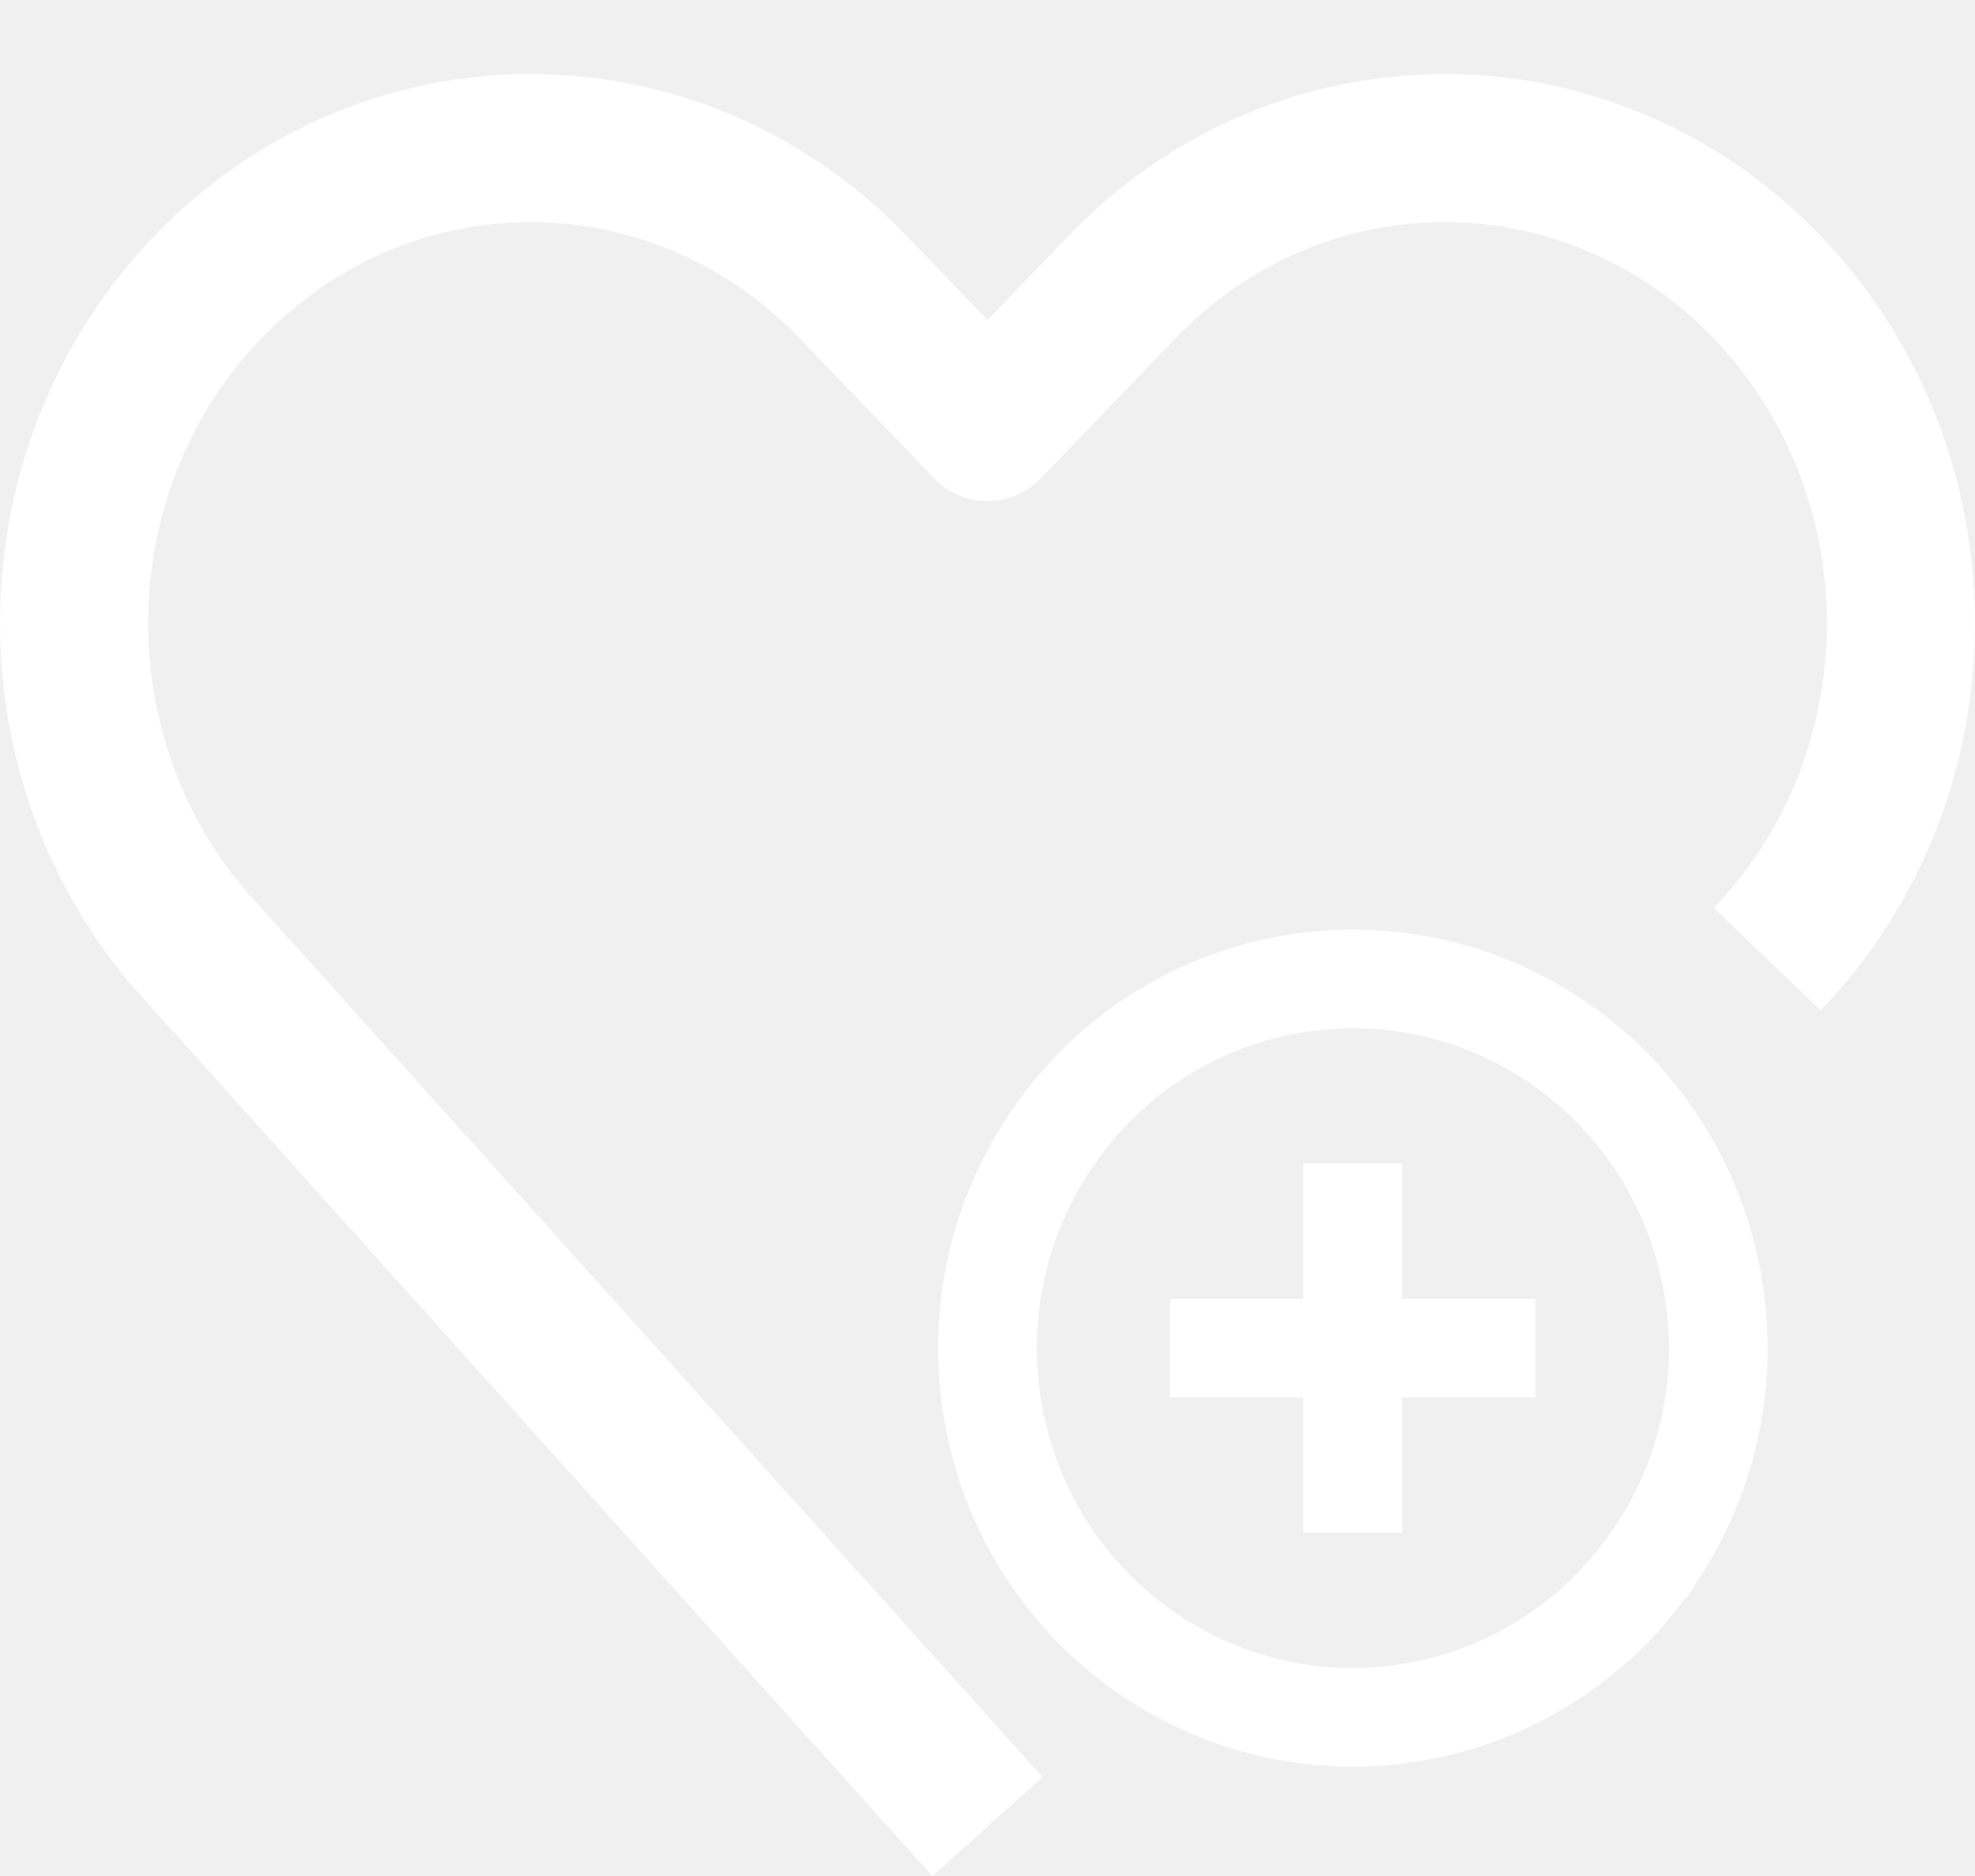
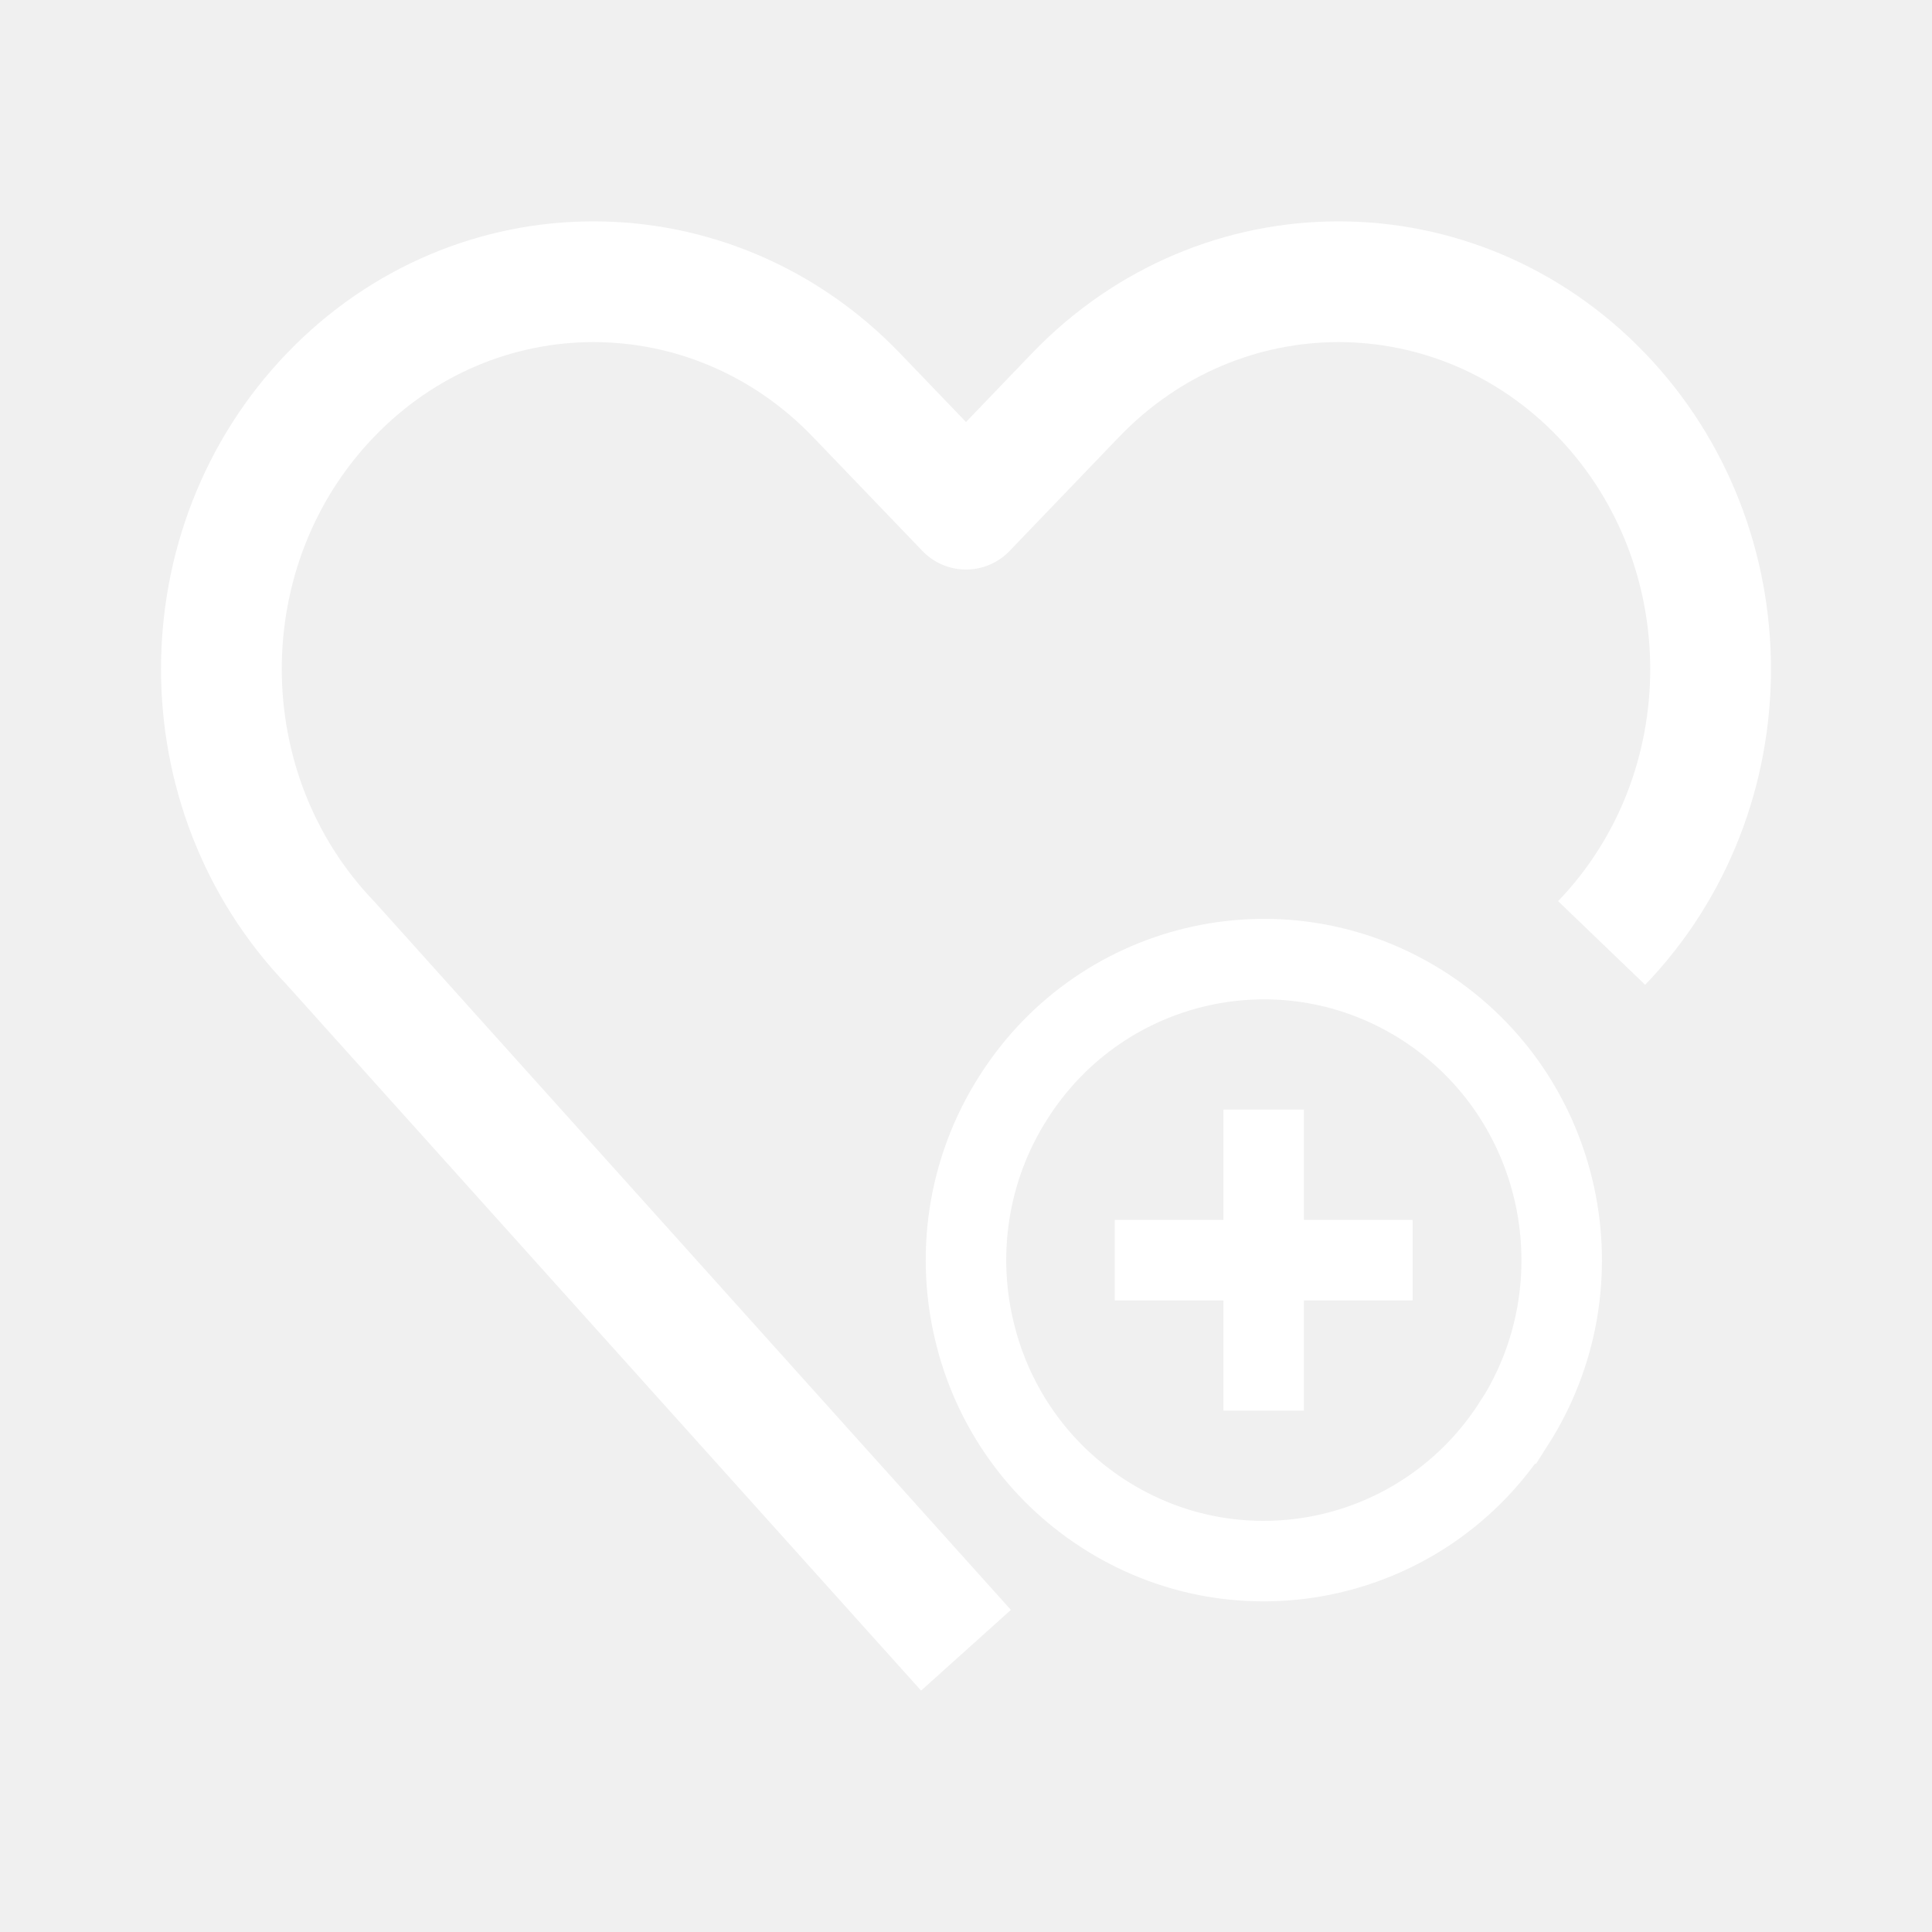
- <svg xmlns="http://www.w3.org/2000/svg" width="20" height="19" viewBox="0 0 20 19" fill="none">
-   <g id="Group 29055">
-     <path id="Vector" d="M10 18.5L2.104 9.714C0.299 7.833 0.299 4.787 2.104 2.909C3.909 1.03 6.835 1.03 8.641 2.909L10 4.325L11.36 2.909C13.165 1.03 16.091 1.03 17.896 2.909C19.701 4.79 19.701 7.836 17.896 9.714" stroke="white" stroke-width="1.5" stroke-linejoin="round" />
-     <g id="Group 339">
-       <path id="Vector 23" d="M11.691 16.794C13.407 17.914 15.697 17.418 16.805 15.683H16.808C17.916 13.948 17.424 11.633 15.708 10.513C13.992 9.393 11.701 9.89 10.594 11.625C10.006 12.542 9.867 13.624 10.121 14.603C10.345 15.475 10.882 16.265 11.691 16.794Z" stroke="white" />
-       <path id="Vector 24" d="M11.848 13.654H15.548M13.698 15.524V11.784" stroke="white" />
-     </g>
-   </g>
+ <svg xmlns="http://www.w3.org/2000/svg" width="24" height="24" viewBox="0 0 24 24" fill="none">
+   <path d="M12 20.5L4.104 11.714C2.299 9.833 2.299 6.787 4.104 4.909C5.909 3.03 8.835 3.03 10.64 4.909L12 6.325L13.36 4.909C15.165 3.03 18.091 3.03 19.896 4.909C21.701 6.79 21.701 9.836 19.896 11.714" stroke="white" stroke-width="1.5" stroke-linejoin="round" />
+   <path d="M13.691 18.794C15.407 19.914 17.697 19.418 18.805 17.683H18.808C19.916 15.948 19.424 13.633 17.708 12.513C15.992 11.393 13.701 11.89 12.594 13.625C12.006 14.542 11.867 15.624 12.121 16.603C12.345 17.475 12.882 18.265 13.691 18.794Z" stroke="white" />
+   <path d="M13.848 15.654H17.548M15.698 17.523V13.784" stroke="white" />
</svg>
